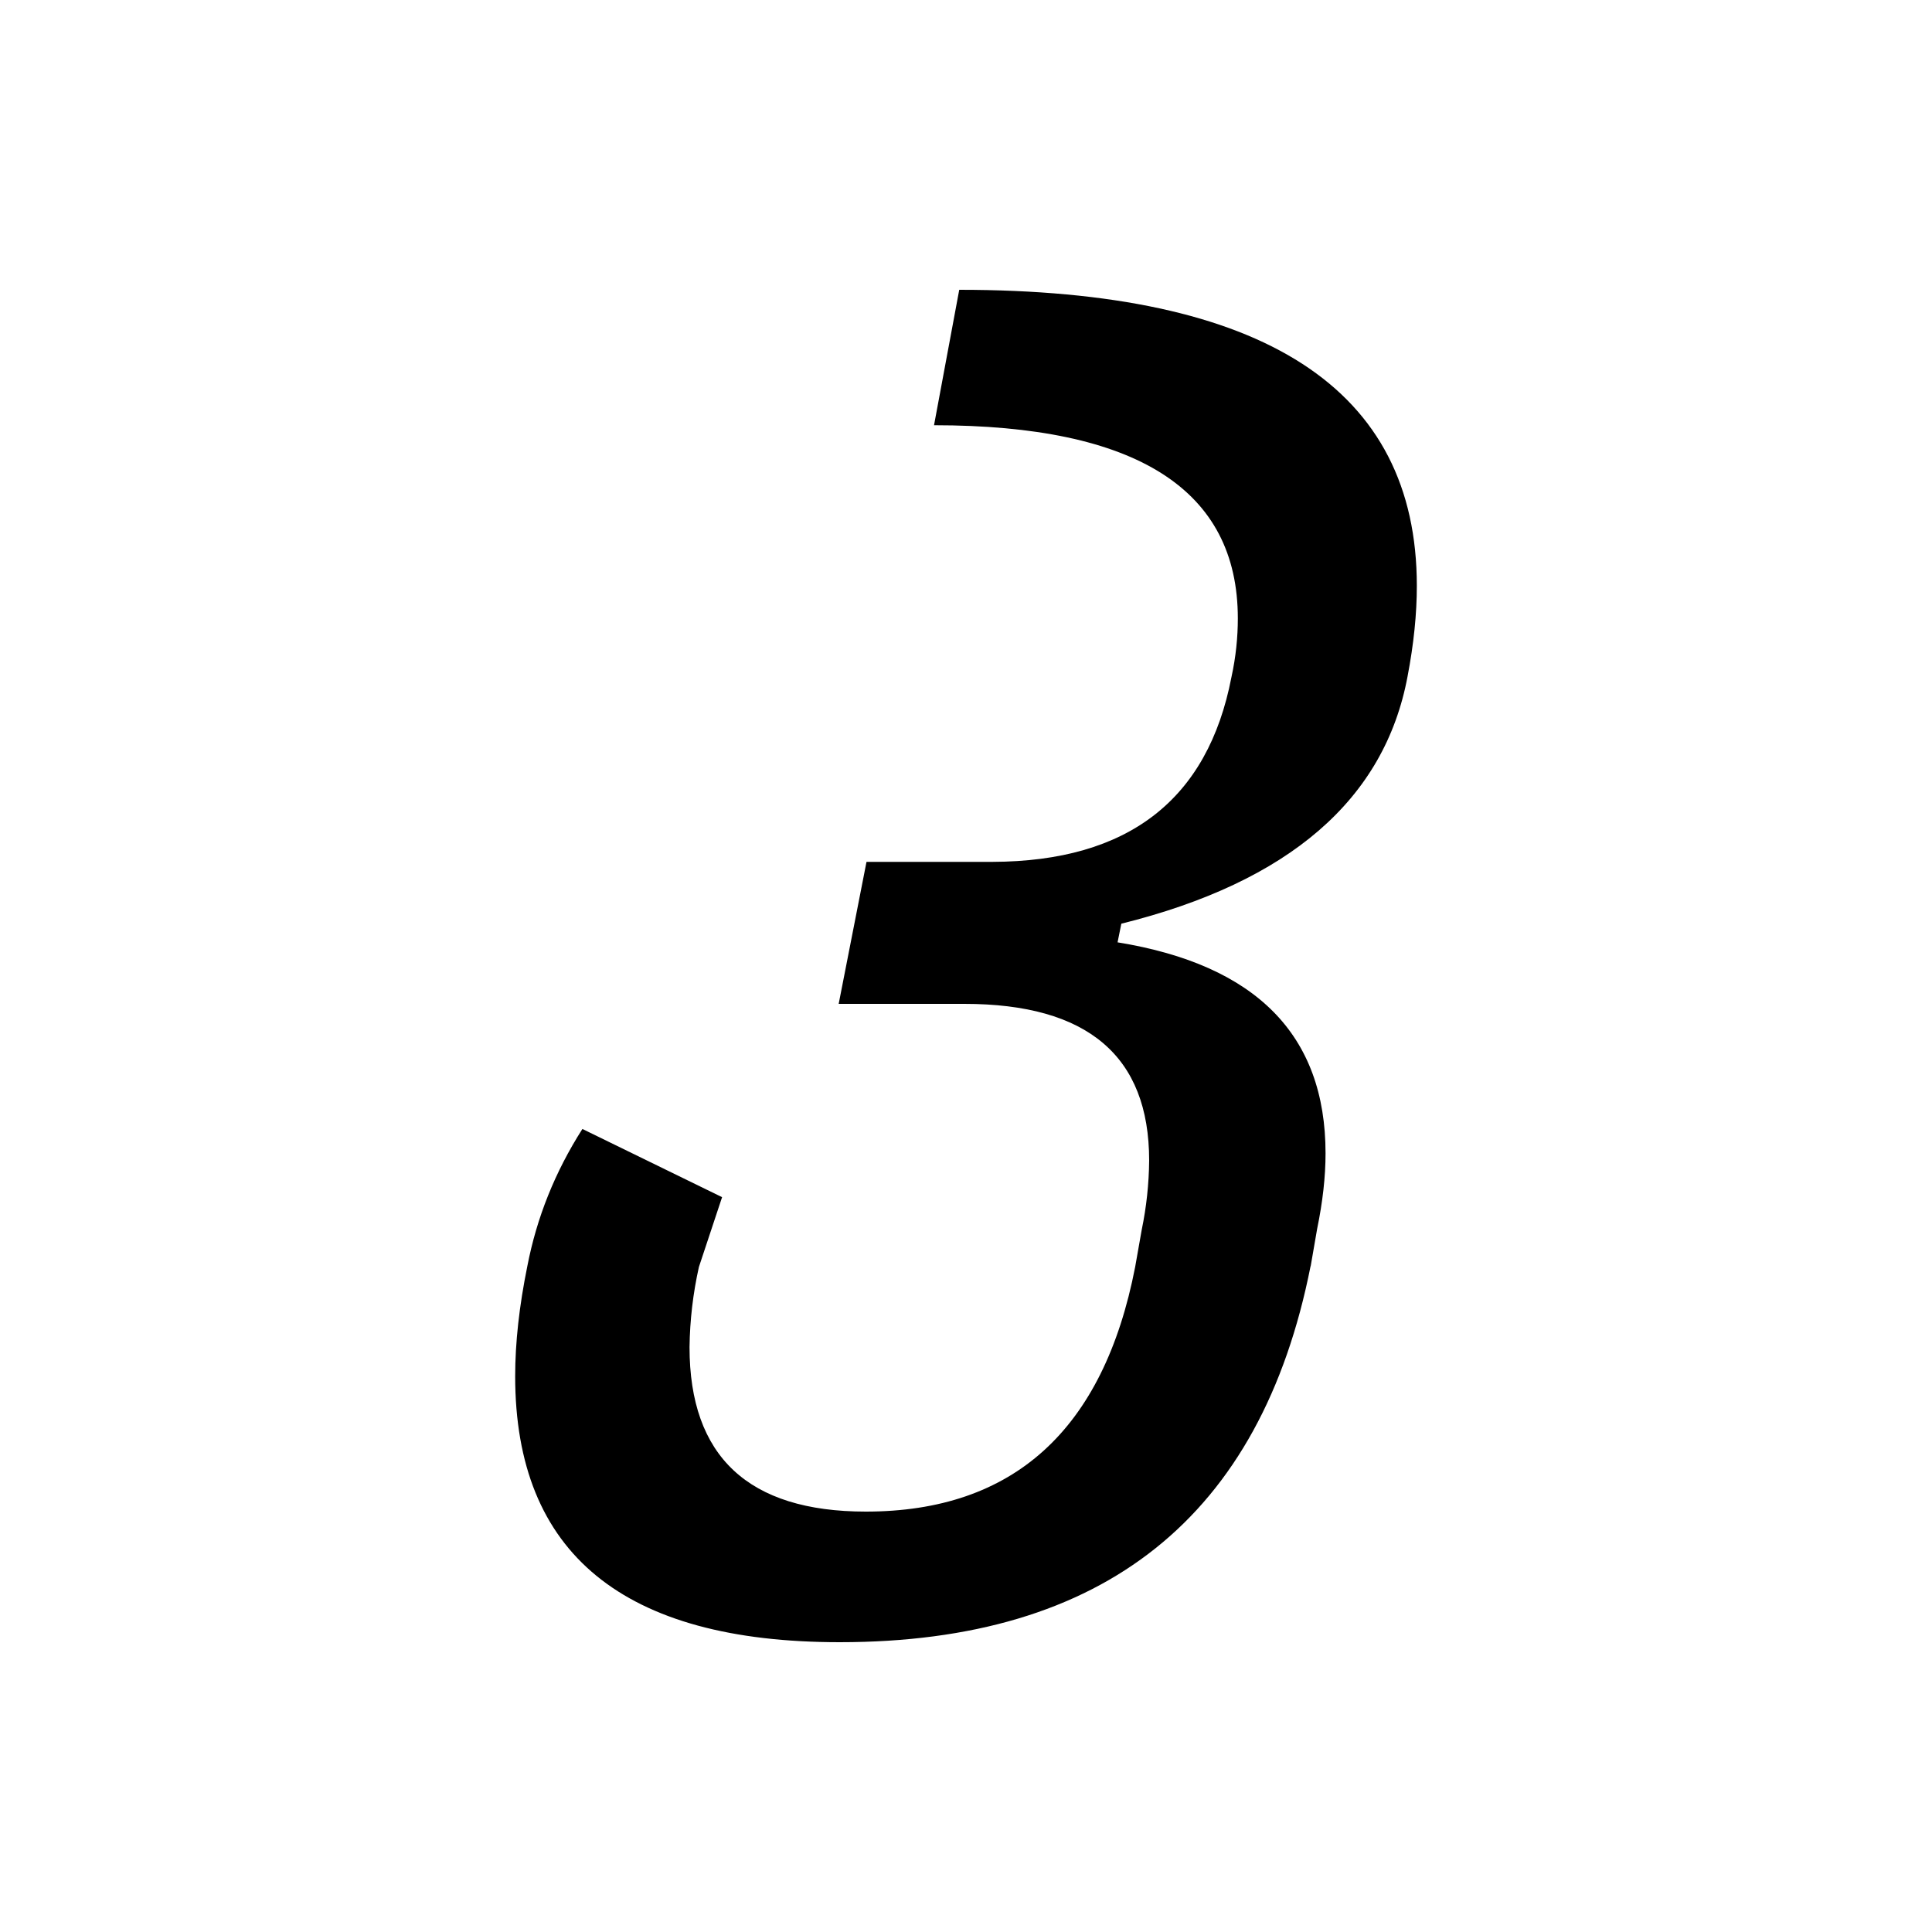
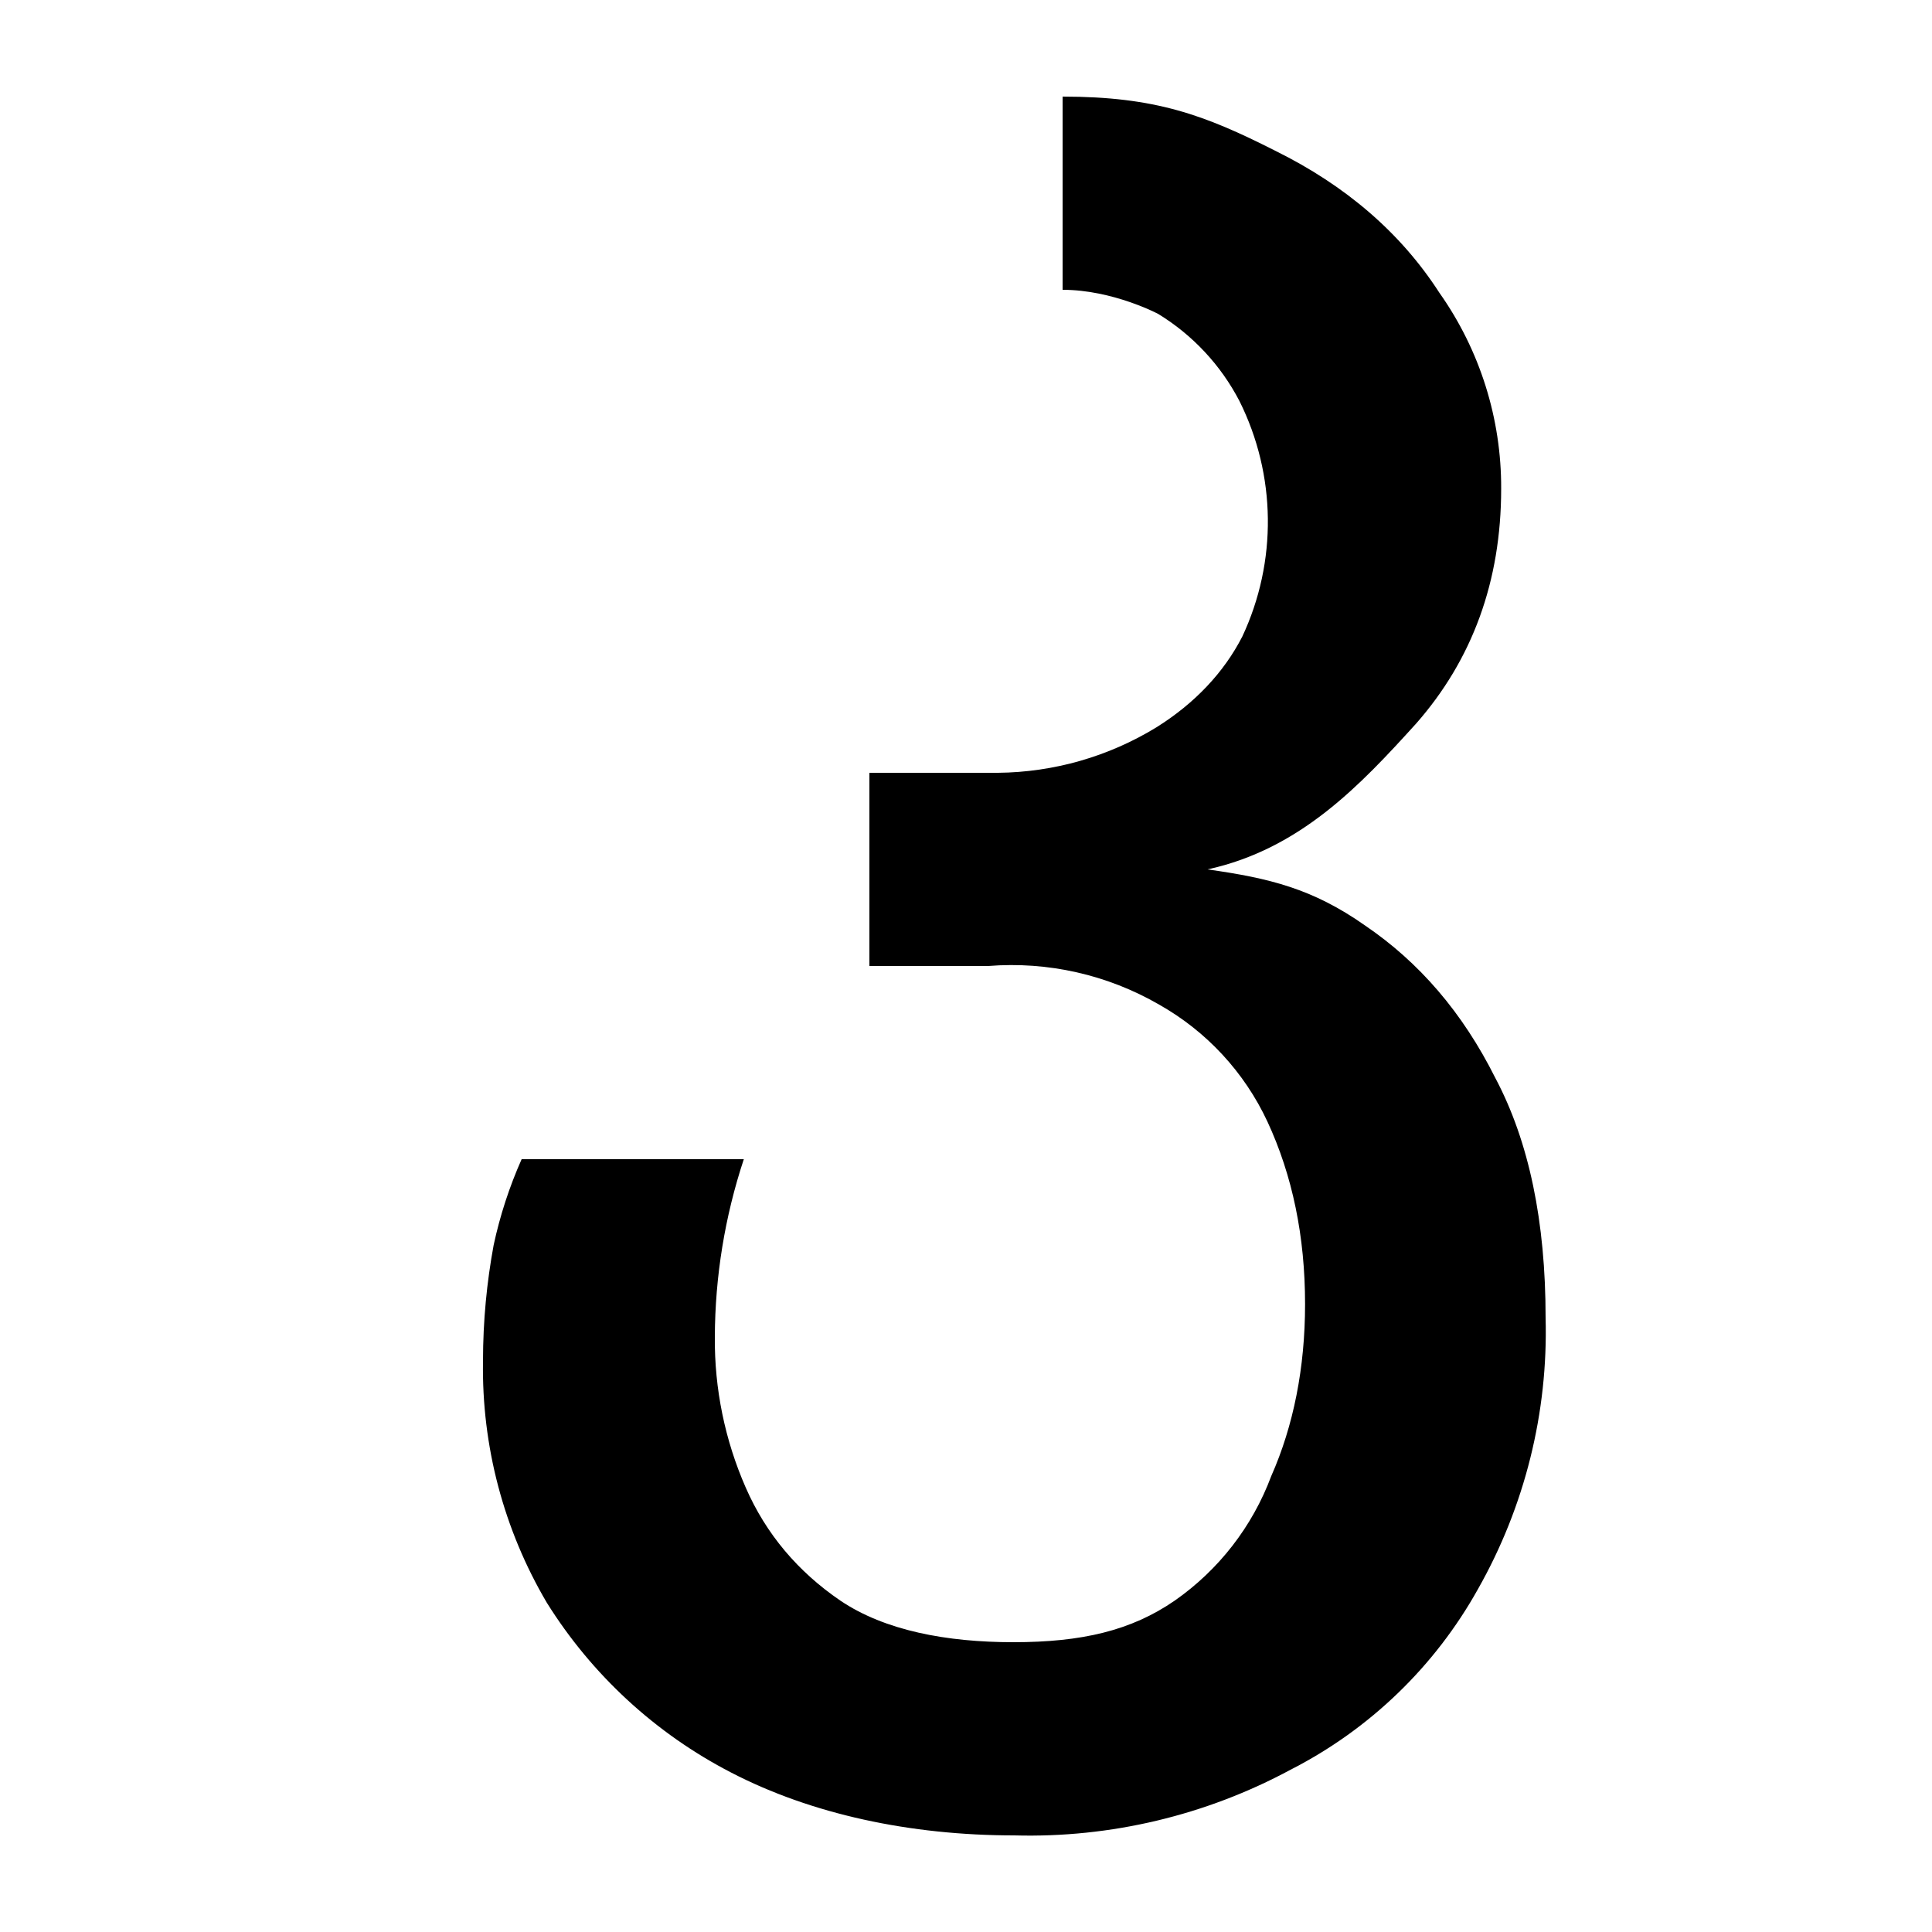
<svg xmlns="http://www.w3.org/2000/svg" width="20" height="20" viewBox="0 0 20 20">
-   <path d="M13.567 13.107C13.053 15.703 11.427 17 8.693 17c-2.24 0-3.36-.918-3.36-2.753 0-.348.042-.728.126-1.14.097-.502.286-.975.57-1.42l1.446.706-.24.723a4.04 4.04 0 00-.097.829c0 1.131.607 1.703 1.825 1.703 1.528 0 2.46-.845 2.788-2.532l.068-.385a3.698 3.698 0 00.077-.717c0-1.082-.637-1.622-1.913-1.622H8.682l.288-1.47h1.304c1.404-.005 2.229-.642 2.474-1.913.046-.21.066-.415.066-.607 0-1.335-1.05-2-3.145-2L9.93 3c3.157 0 4.737 1.023 4.737 3.065 0 .29-.032.602-.096.937-.238 1.274-1.225 2.128-2.963 2.56l-.039.193c1.435.233 2.153.96 2.153 2.184 0 .245-.03.505-.087.782l-.067.387" />
+   <path d="M10.5 19c-1.08 0-2.1-.22-2.93-.65a4.9 4.9 0 0 1-1.91-1.76 4.77 4.77 0 0 1-.66-2.5c0-.42.04-.82.11-1.2A4.53 4.53 0 0 1 5.4 12h2.3a5.92 5.92 0 0 0-.3 1.84 3.8 3.8 0 0 0 .32 1.56c.21.48.54.87.98 1.17.46.31 1.1.43 1.79.43.71 0 1.22-.12 1.67-.43a2.74 2.74 0 0 0 1-1.29c.23-.52.35-1.12.35-1.78 0-.7-.13-1.33-.39-1.89A2.7 2.7 0 0 0 12 10.4a3.05 3.05 0 0 0-1.77-.4H9V8h1.33a3.2 3.2 0 0 0 1.64-.47c.4-.25.7-.57.89-.94a2.8 2.8 0 0 0-.03-2.44 2.3 2.3 0 0 0-.84-.9S11.52 3 11 3V1c.96 0 1.47.19 2.2.56.73.36 1.3.85 1.7 1.47a3.49 3.49 0 0 1 .64 2.03c0 .96-.3 1.77-.88 2.43-.58.64-1.2 1.3-2.16 1.51.64.09 1.09.2 1.63.58.56.38 1.01.9 1.35 1.58.35.66.52 1.49.52 2.48a5.4 5.4 0 0 1-.7 2.81 4.63 4.63 0 0 1-1.94 1.87 5.7 5.7 0 0 1-2.86.68Z" />
</svg>
